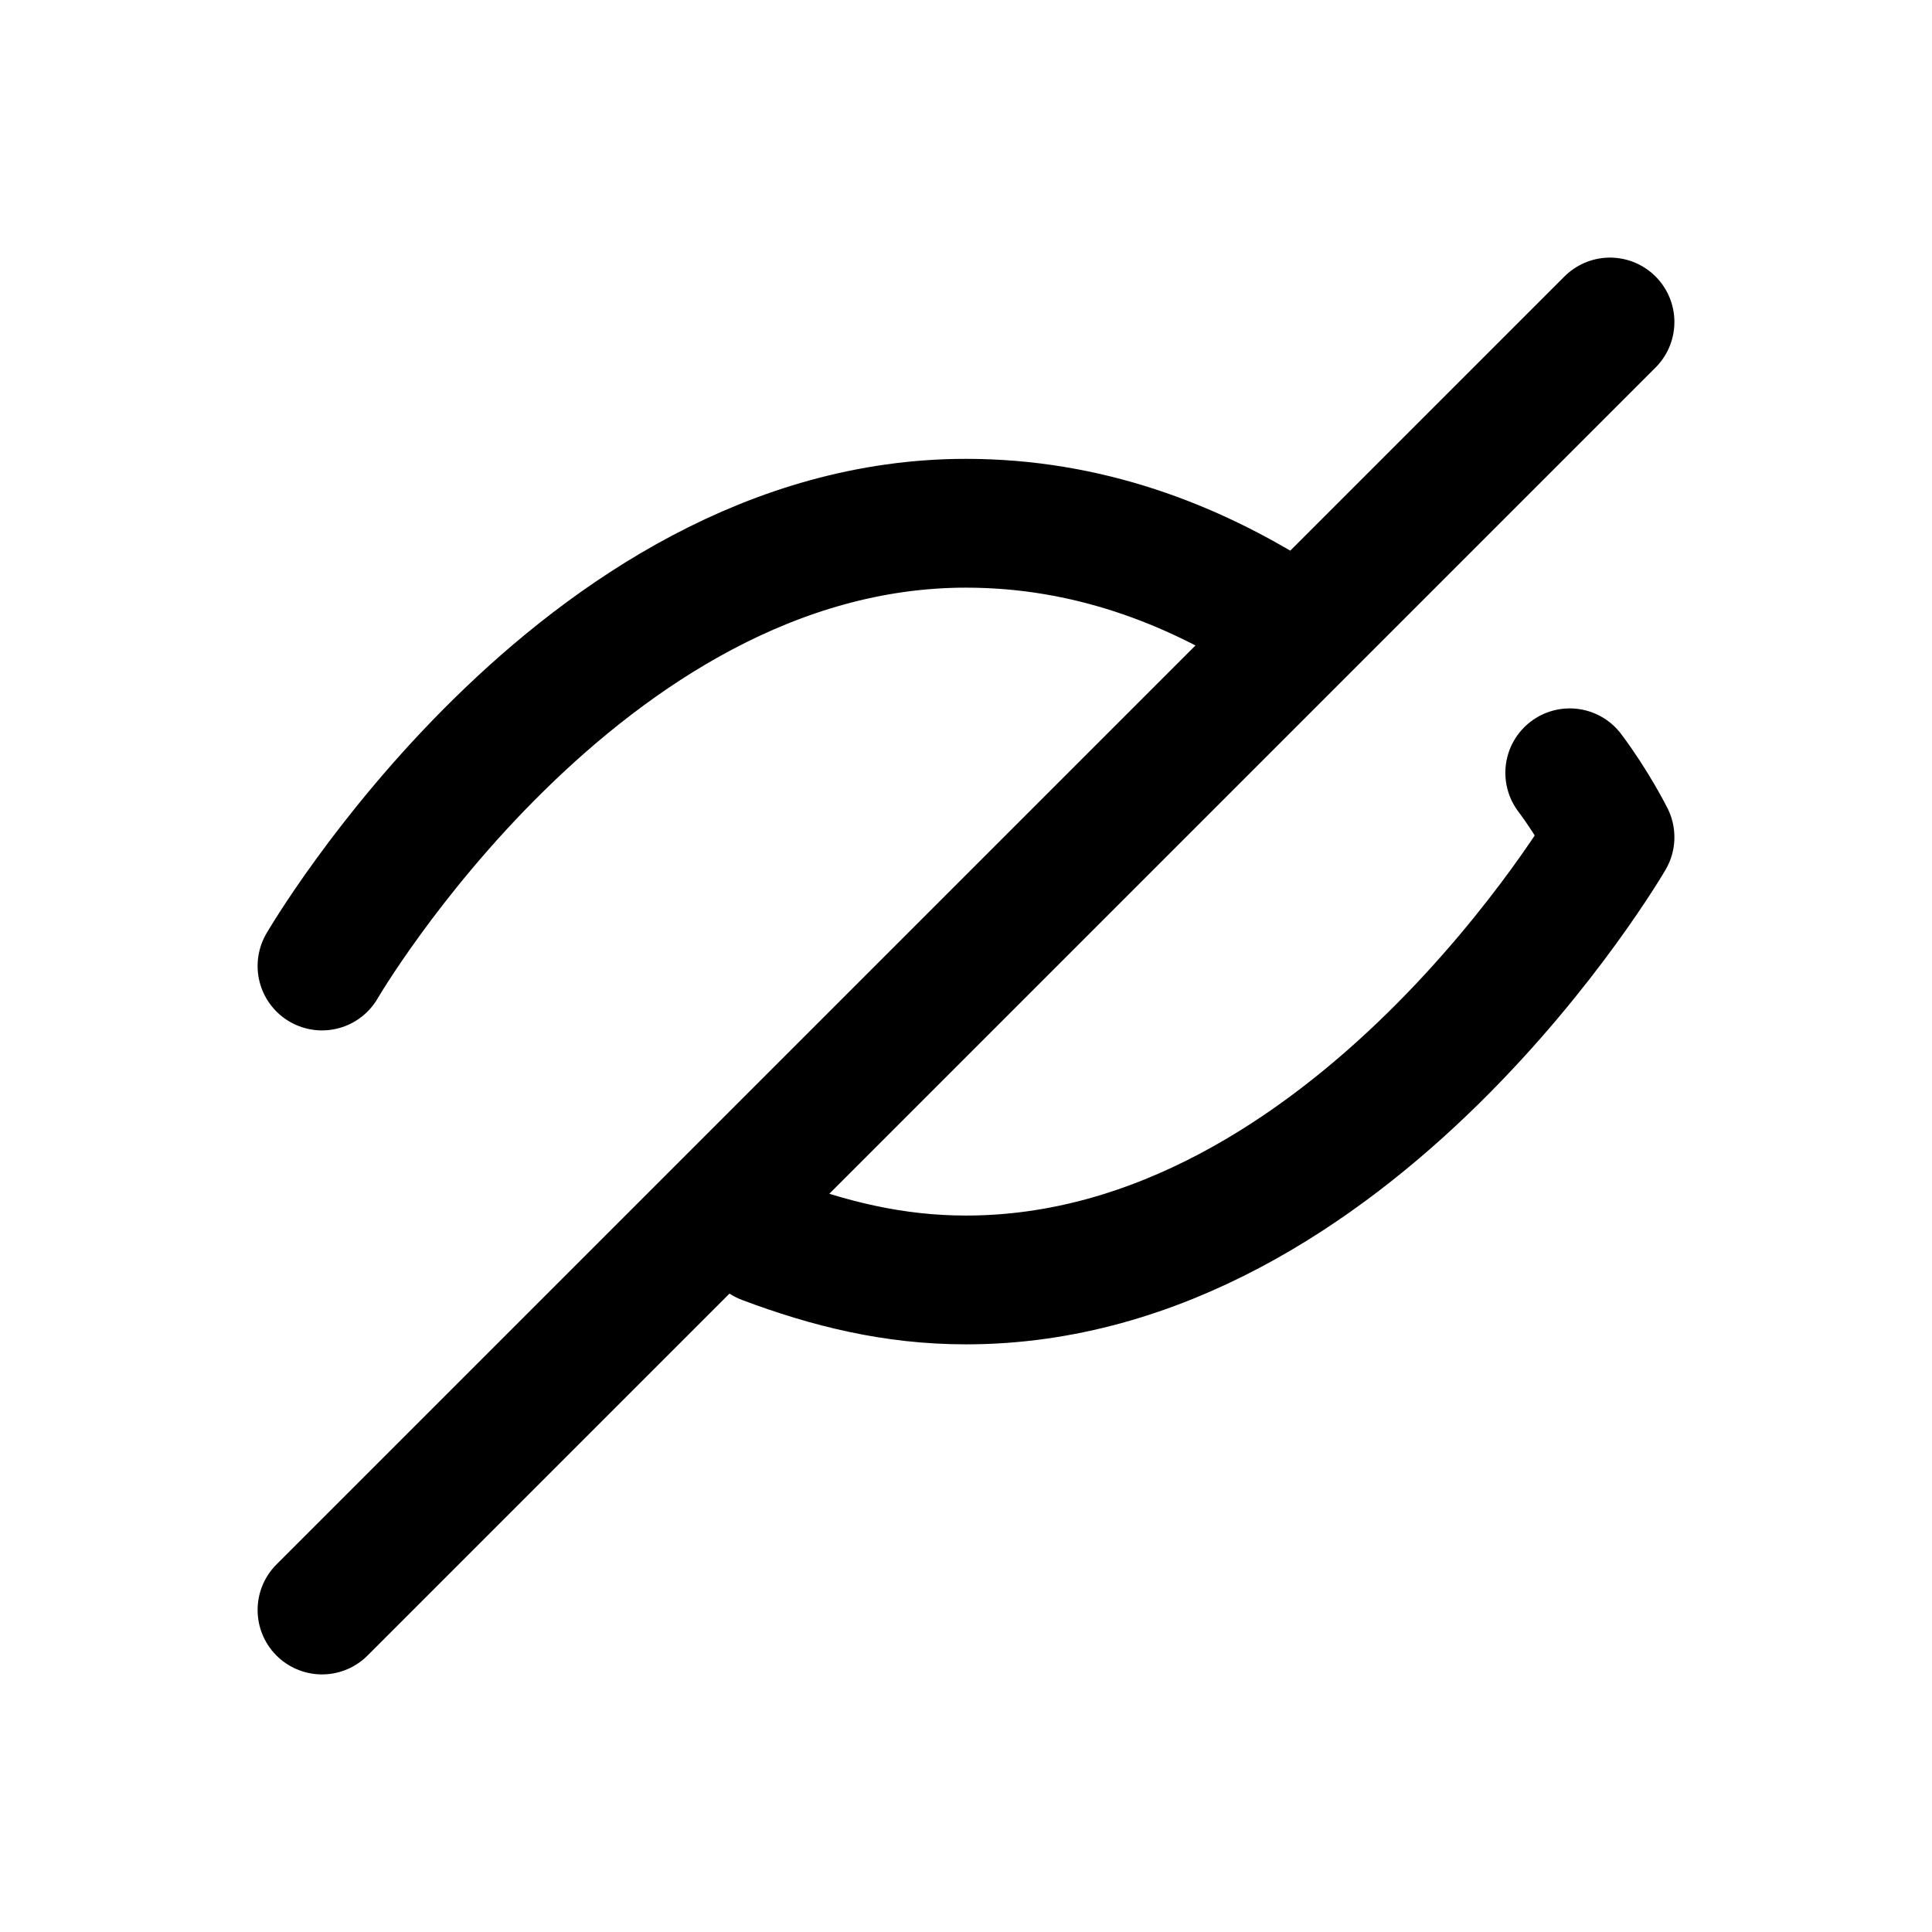
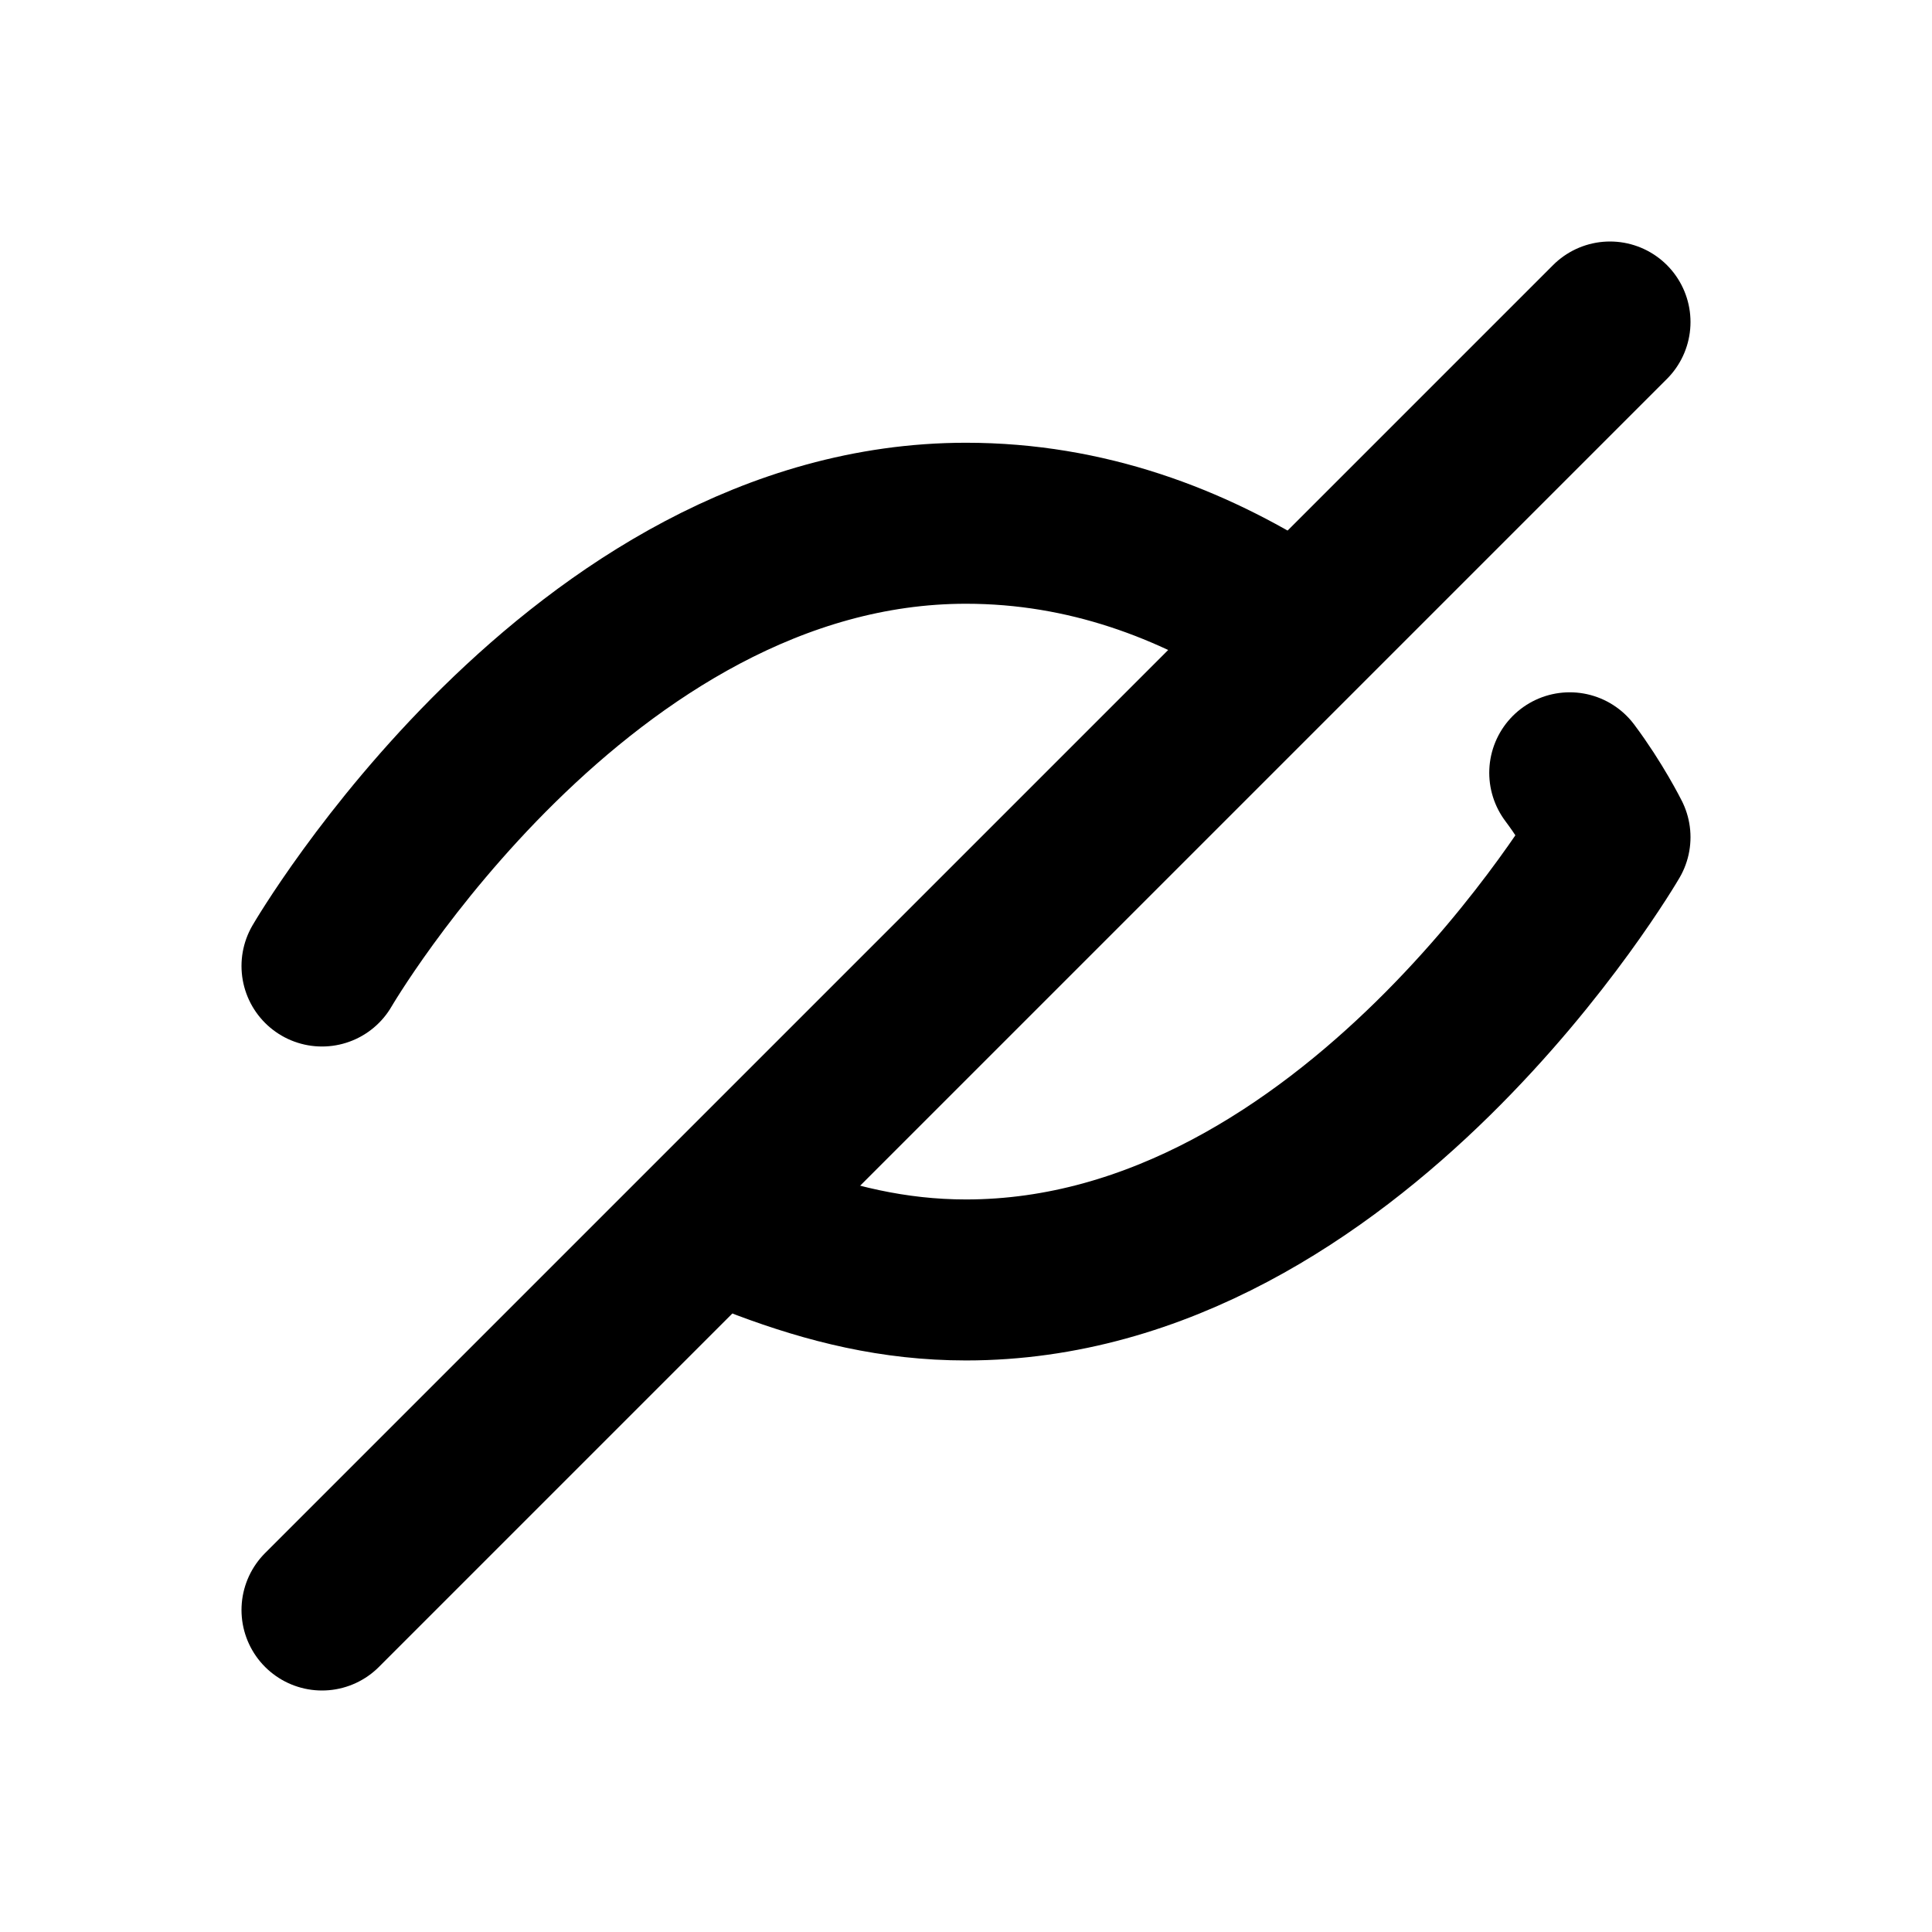
- <svg xmlns="http://www.w3.org/2000/svg" viewBox="0 0 24 24" fill="none" stroke="currentColor" stroke-width="1.6" stroke-linecap="round" stroke-linejoin="round">
+ <svg xmlns="http://www.w3.org/2000/svg" viewBox="0 0 24 24" fill="none" stroke="currentColor" stroke-width="2" stroke-linecap="round" stroke-linejoin="round">
  <path d="M4 12s3.2-5.5 8-5.5c1.5 0 2.8.5 3.9 1.2" />
  <path d="M19.5 9.6c.3.4.5.8.5.8s-3.2 5.5-8 5.5c-.9 0-1.7-.2-2.5-.5" />
  <line x1="4" y1="20" x2="20" y2="4" />
</svg>
